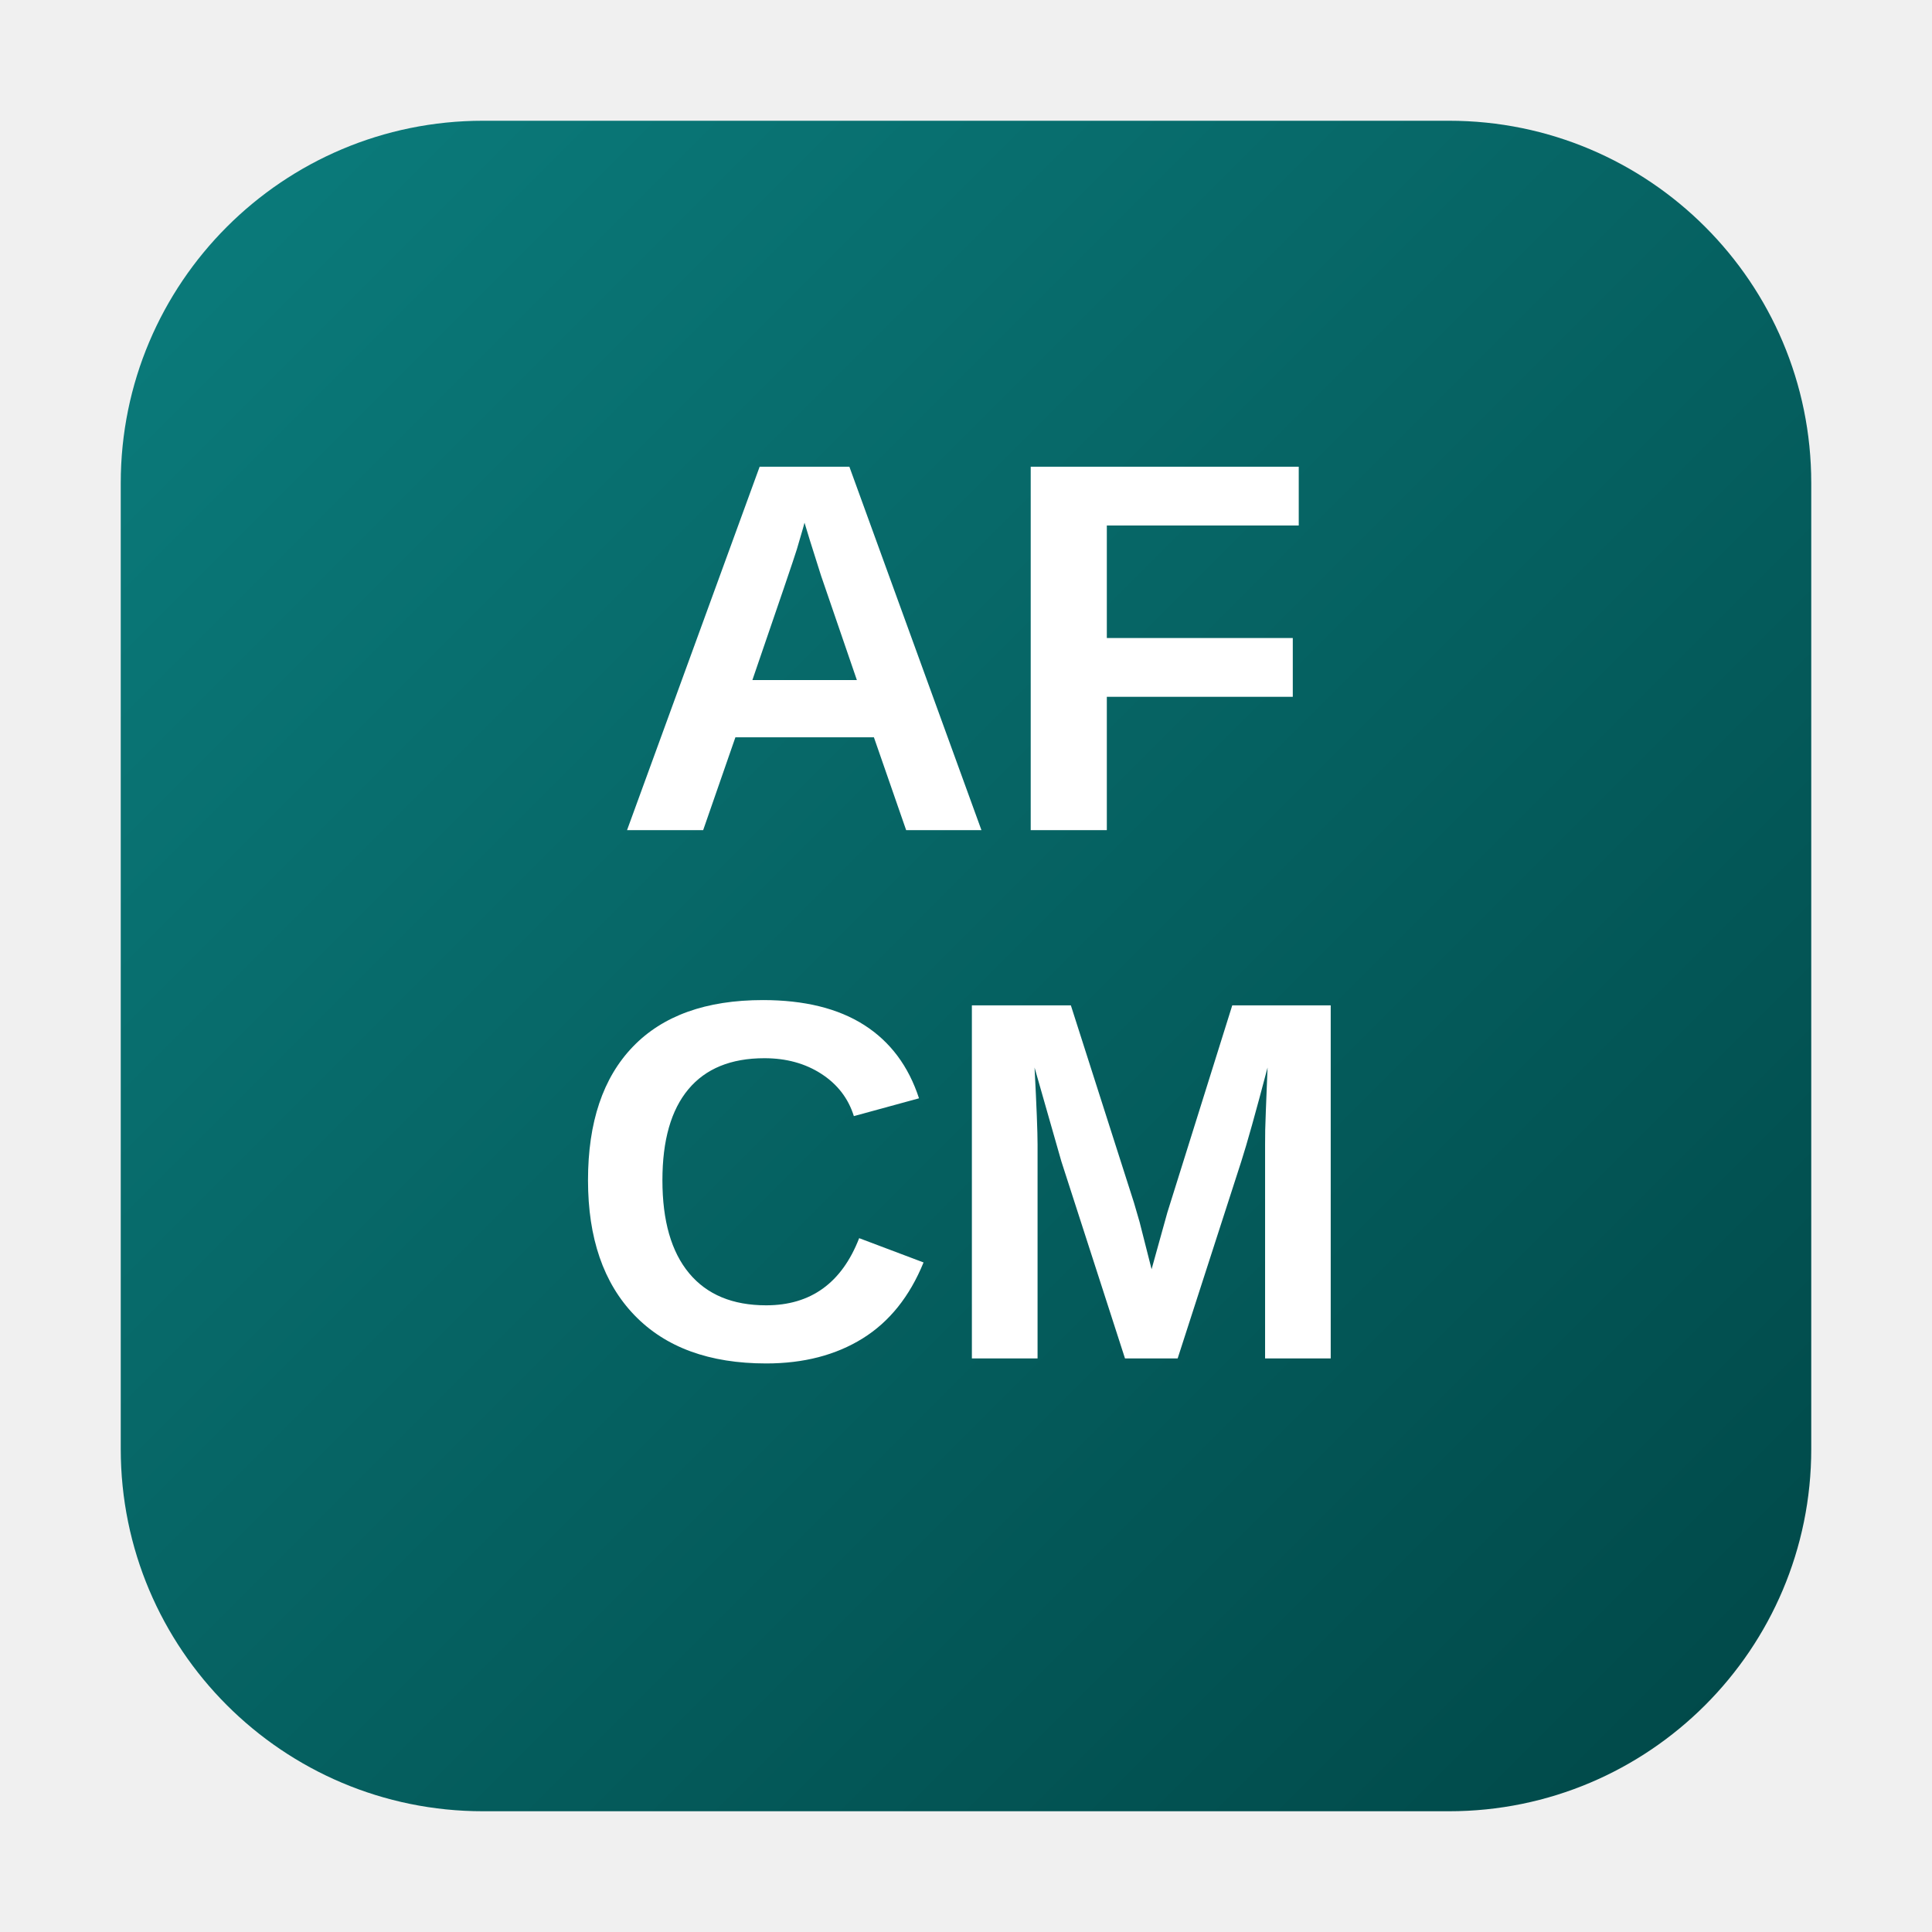
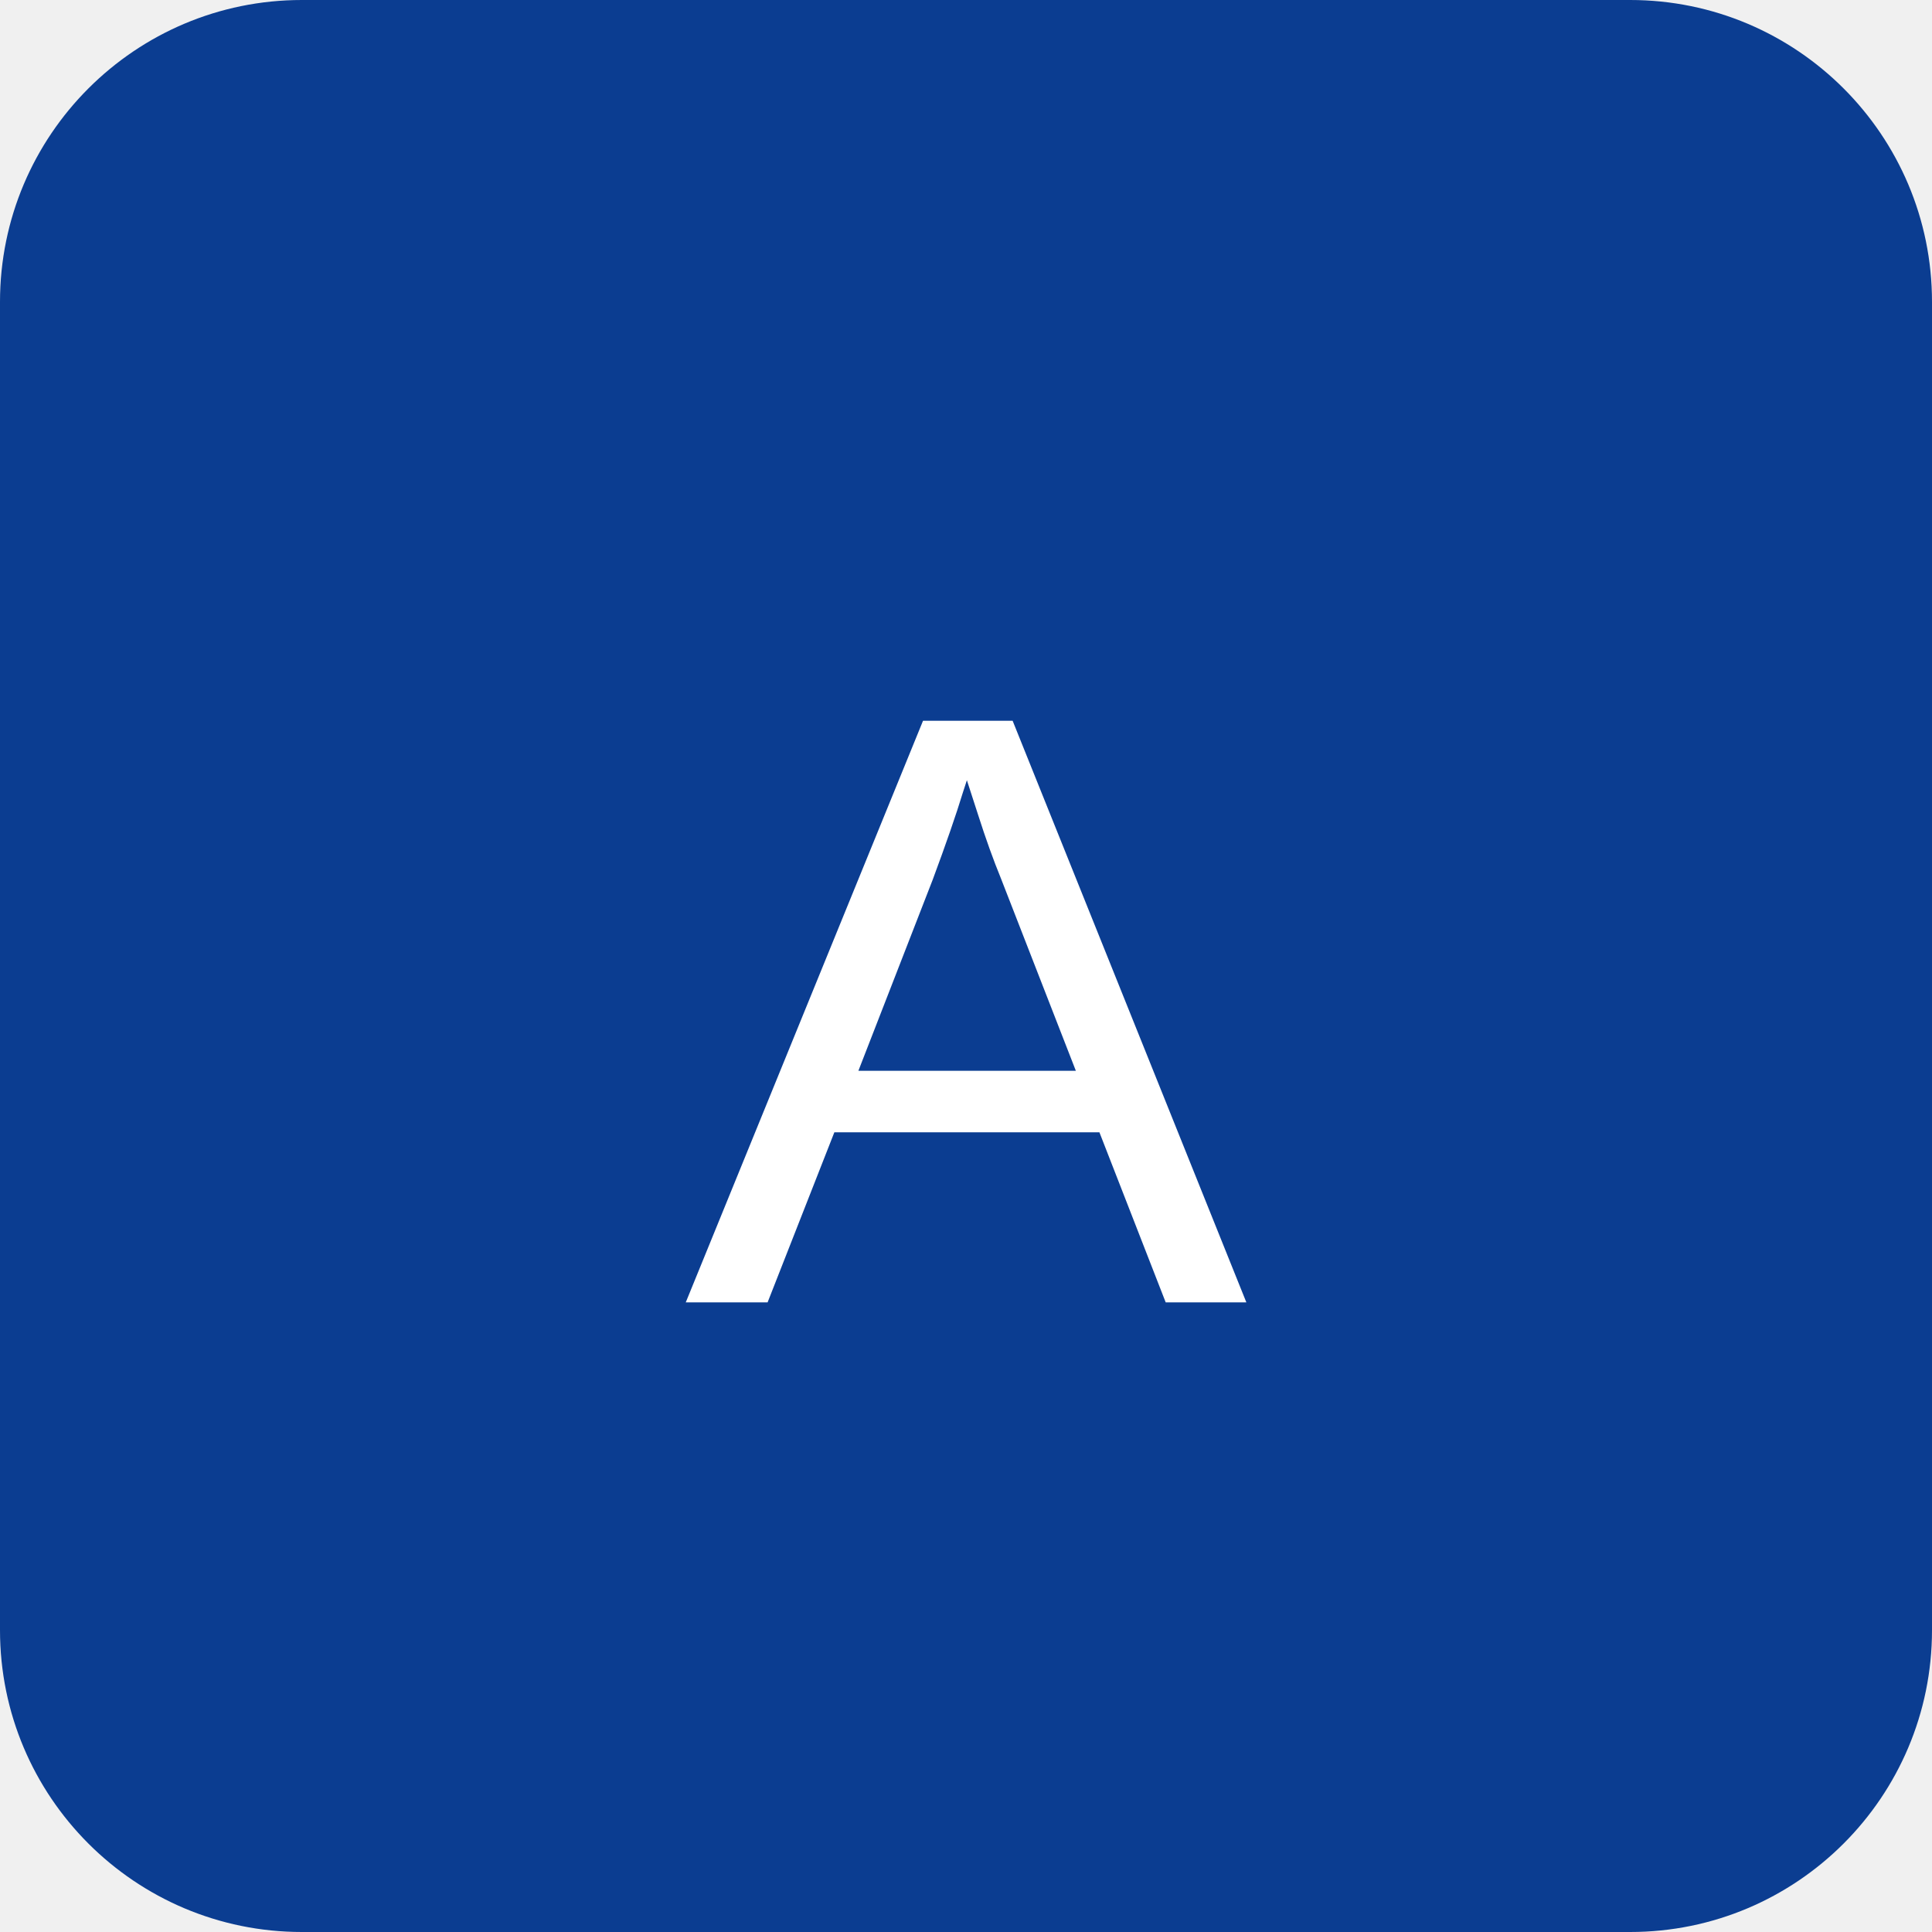
- <svg xmlns="http://www.w3.org/2000/svg" viewBox="0 0 512 512" role="img" aria-labelledby="title desc">
-   <defs>
-     <linearGradient id="bg" x1="0" y1="0" x2="1" y2="1">
-       <stop offset="0%" stop-color="#0B7D7D" />
-       <stop offset="100%" stop-color="#004747" />
-     </linearGradient>
-   </defs>
-   <rect x="32" y="32" width="448" height="448" rx="96" fill="url(#bg)" />
-   <g fill="#ffffff" font-family="'Work Sans', 'Helvetica Neue', Arial, sans-serif" font-weight="700" text-anchor="middle">
-     <text x="256" y="220" font-size="140">AF</text>
-     <text x="256" y="360" font-size="136">CM</text>
-   </g>
+ <svg xmlns="http://www.w3.org/2000/svg" viewBox="0 0 128 128">
+   <rect width="128" height="128" rx="20" fill="#0B3D91" />
+   <text x="50%" y="55%" dominant-baseline="middle" text-anchor="middle" fill="#ffffff" font-family="Arial, sans-serif" font-size="56">A</text>
</svg>
